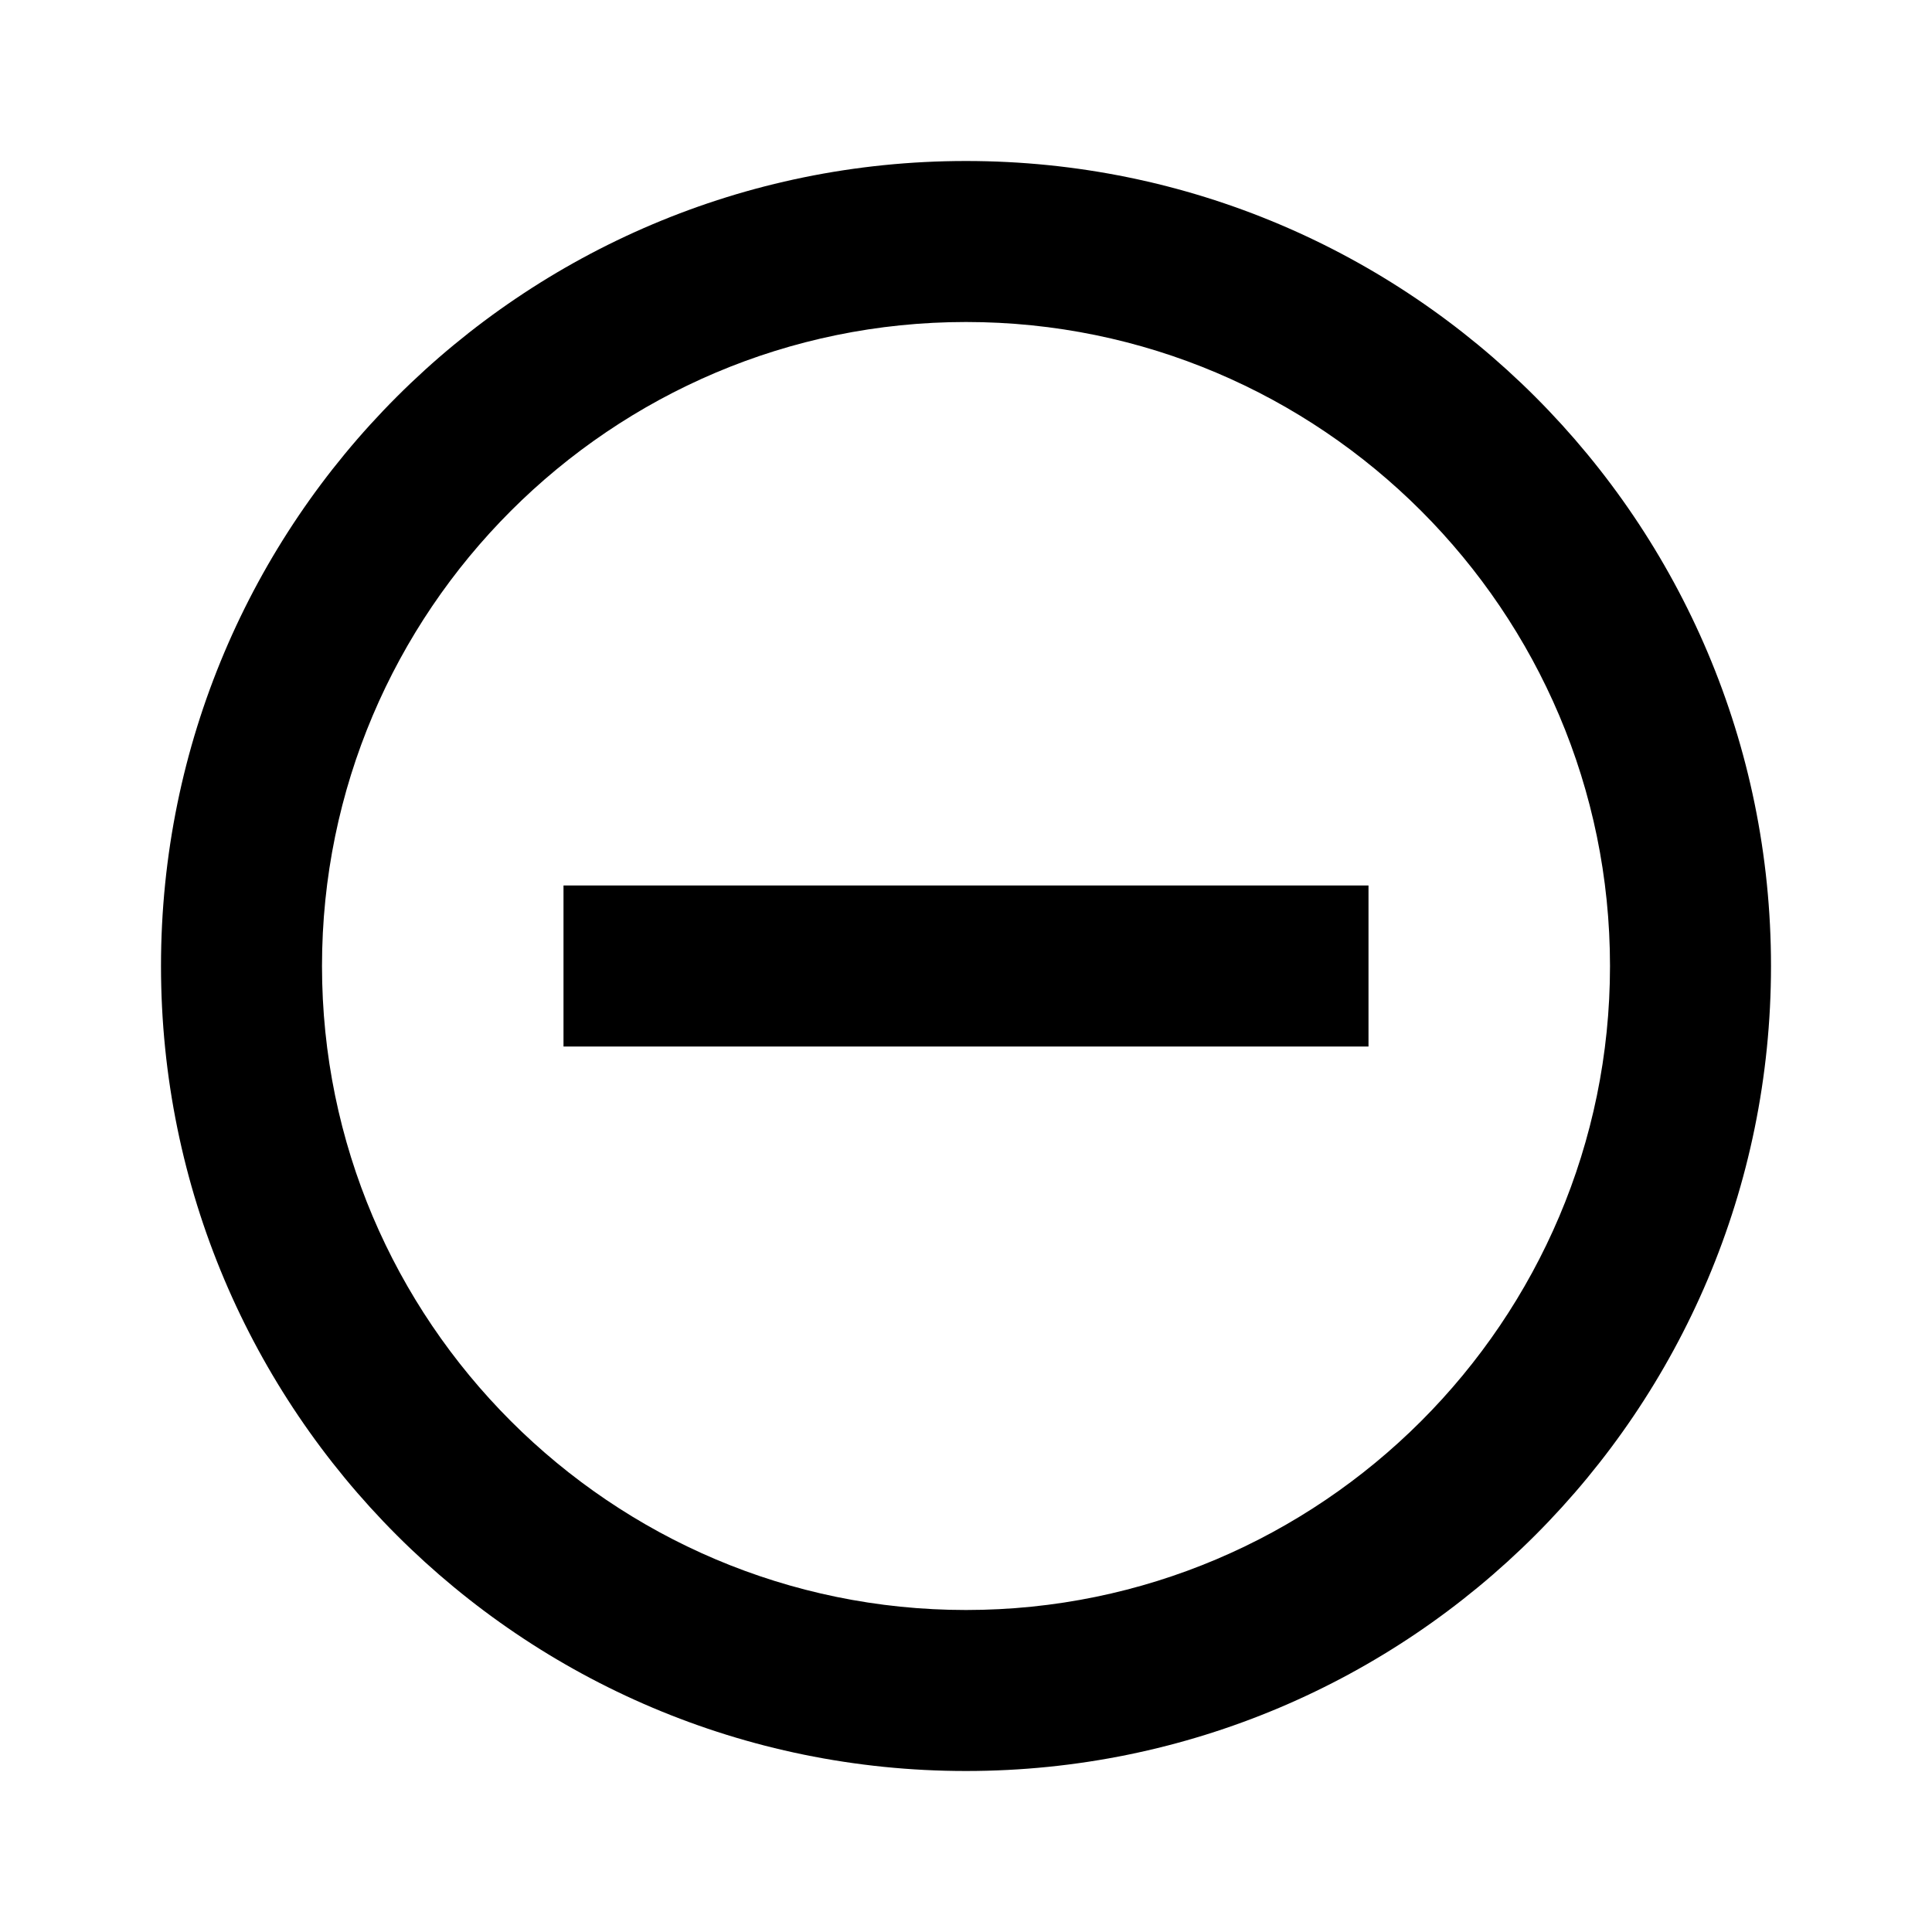
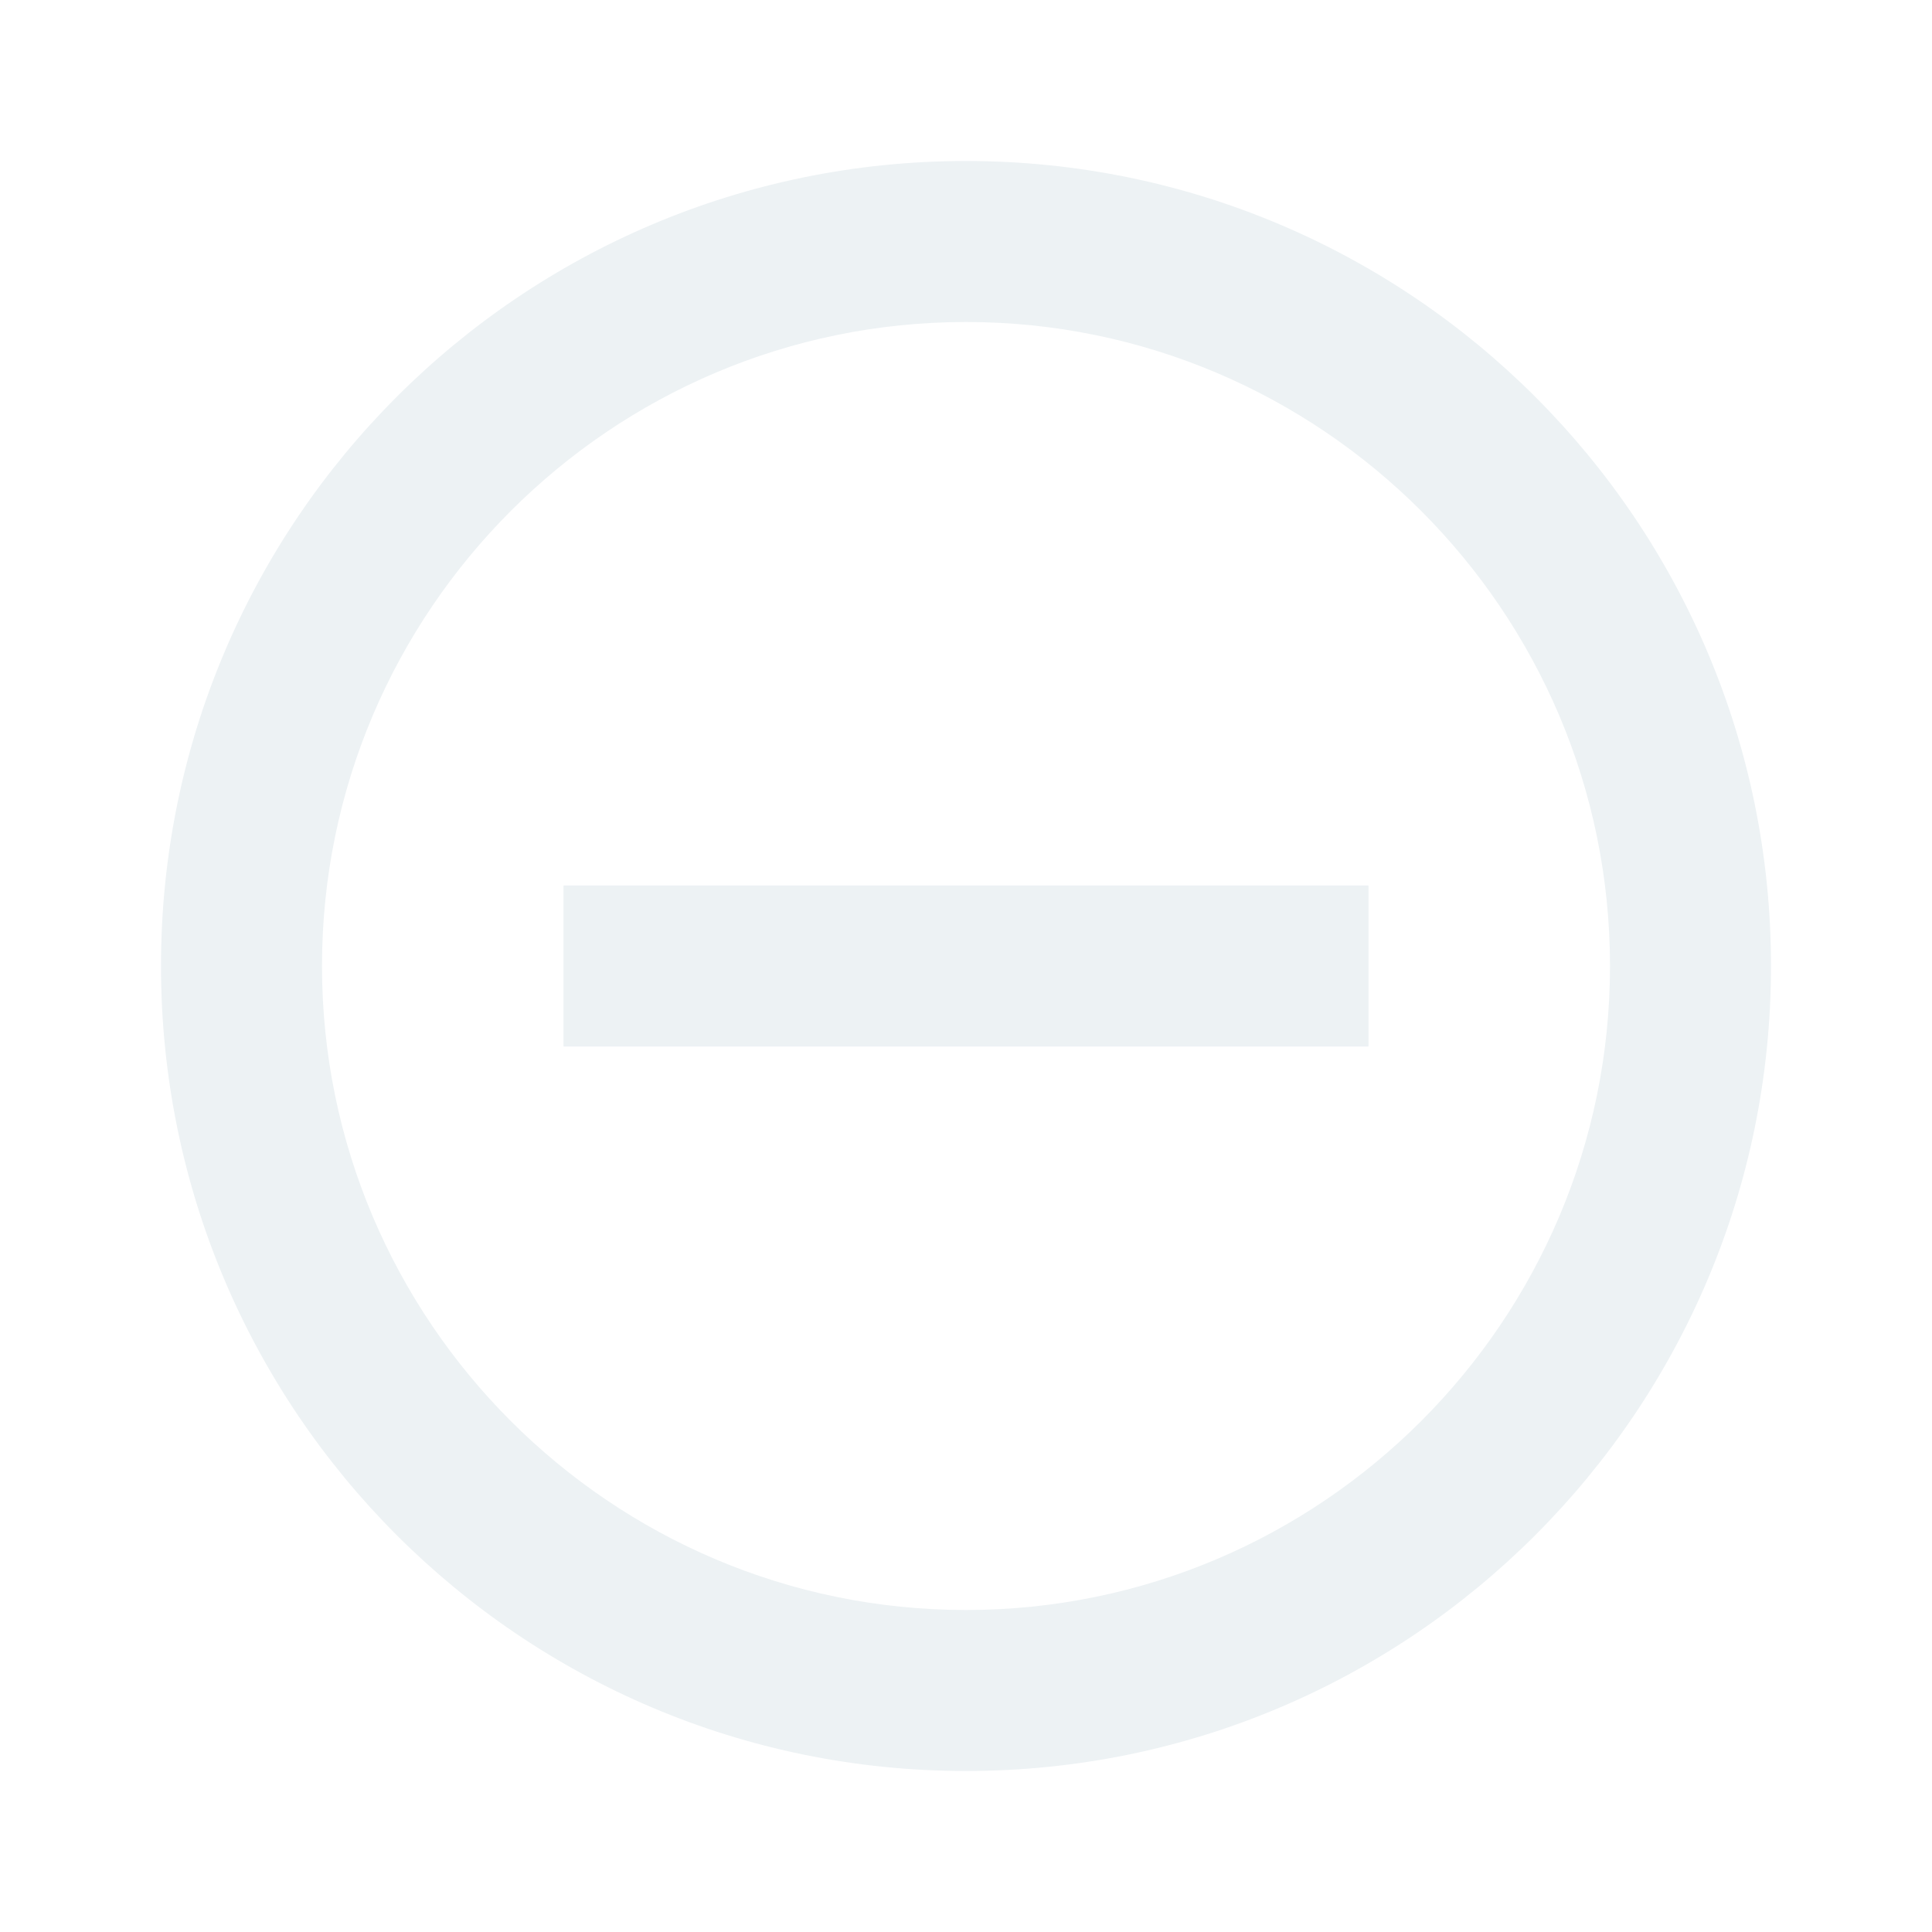
<svg xmlns="http://www.w3.org/2000/svg" version="1.1" width="24" height="24" viewBox="0 0 24 24">
-   <path fill="#000000" d="M12,20C7.59,20 4,16.41 4,12C4,7.59 7.59,4 12,4C16.41,4 20,7.59 20,12C20,16.41 16.41,20 12,20M12,2A10,10 0 0,0 2,12A10,10 0 0,0 12,22A10,10 0 0,0 22,12A10,10 0 0,0 12,2M7,13H17V11H7" />
+   <path fill="#EDF2F4" d="M12,20C7.59,20 4,16.41 4,12C4,7.59 7.59,4 12,4C16.41,4 20,7.59 20,12C20,16.41 16.41,20 12,20M12,2A10,10 0 0,0 2,12A10,10 0 0,0 12,22A10,10 0 0,0 22,12A10,10 0 0,0 12,2M7,13H17V11H7" />
</svg>
